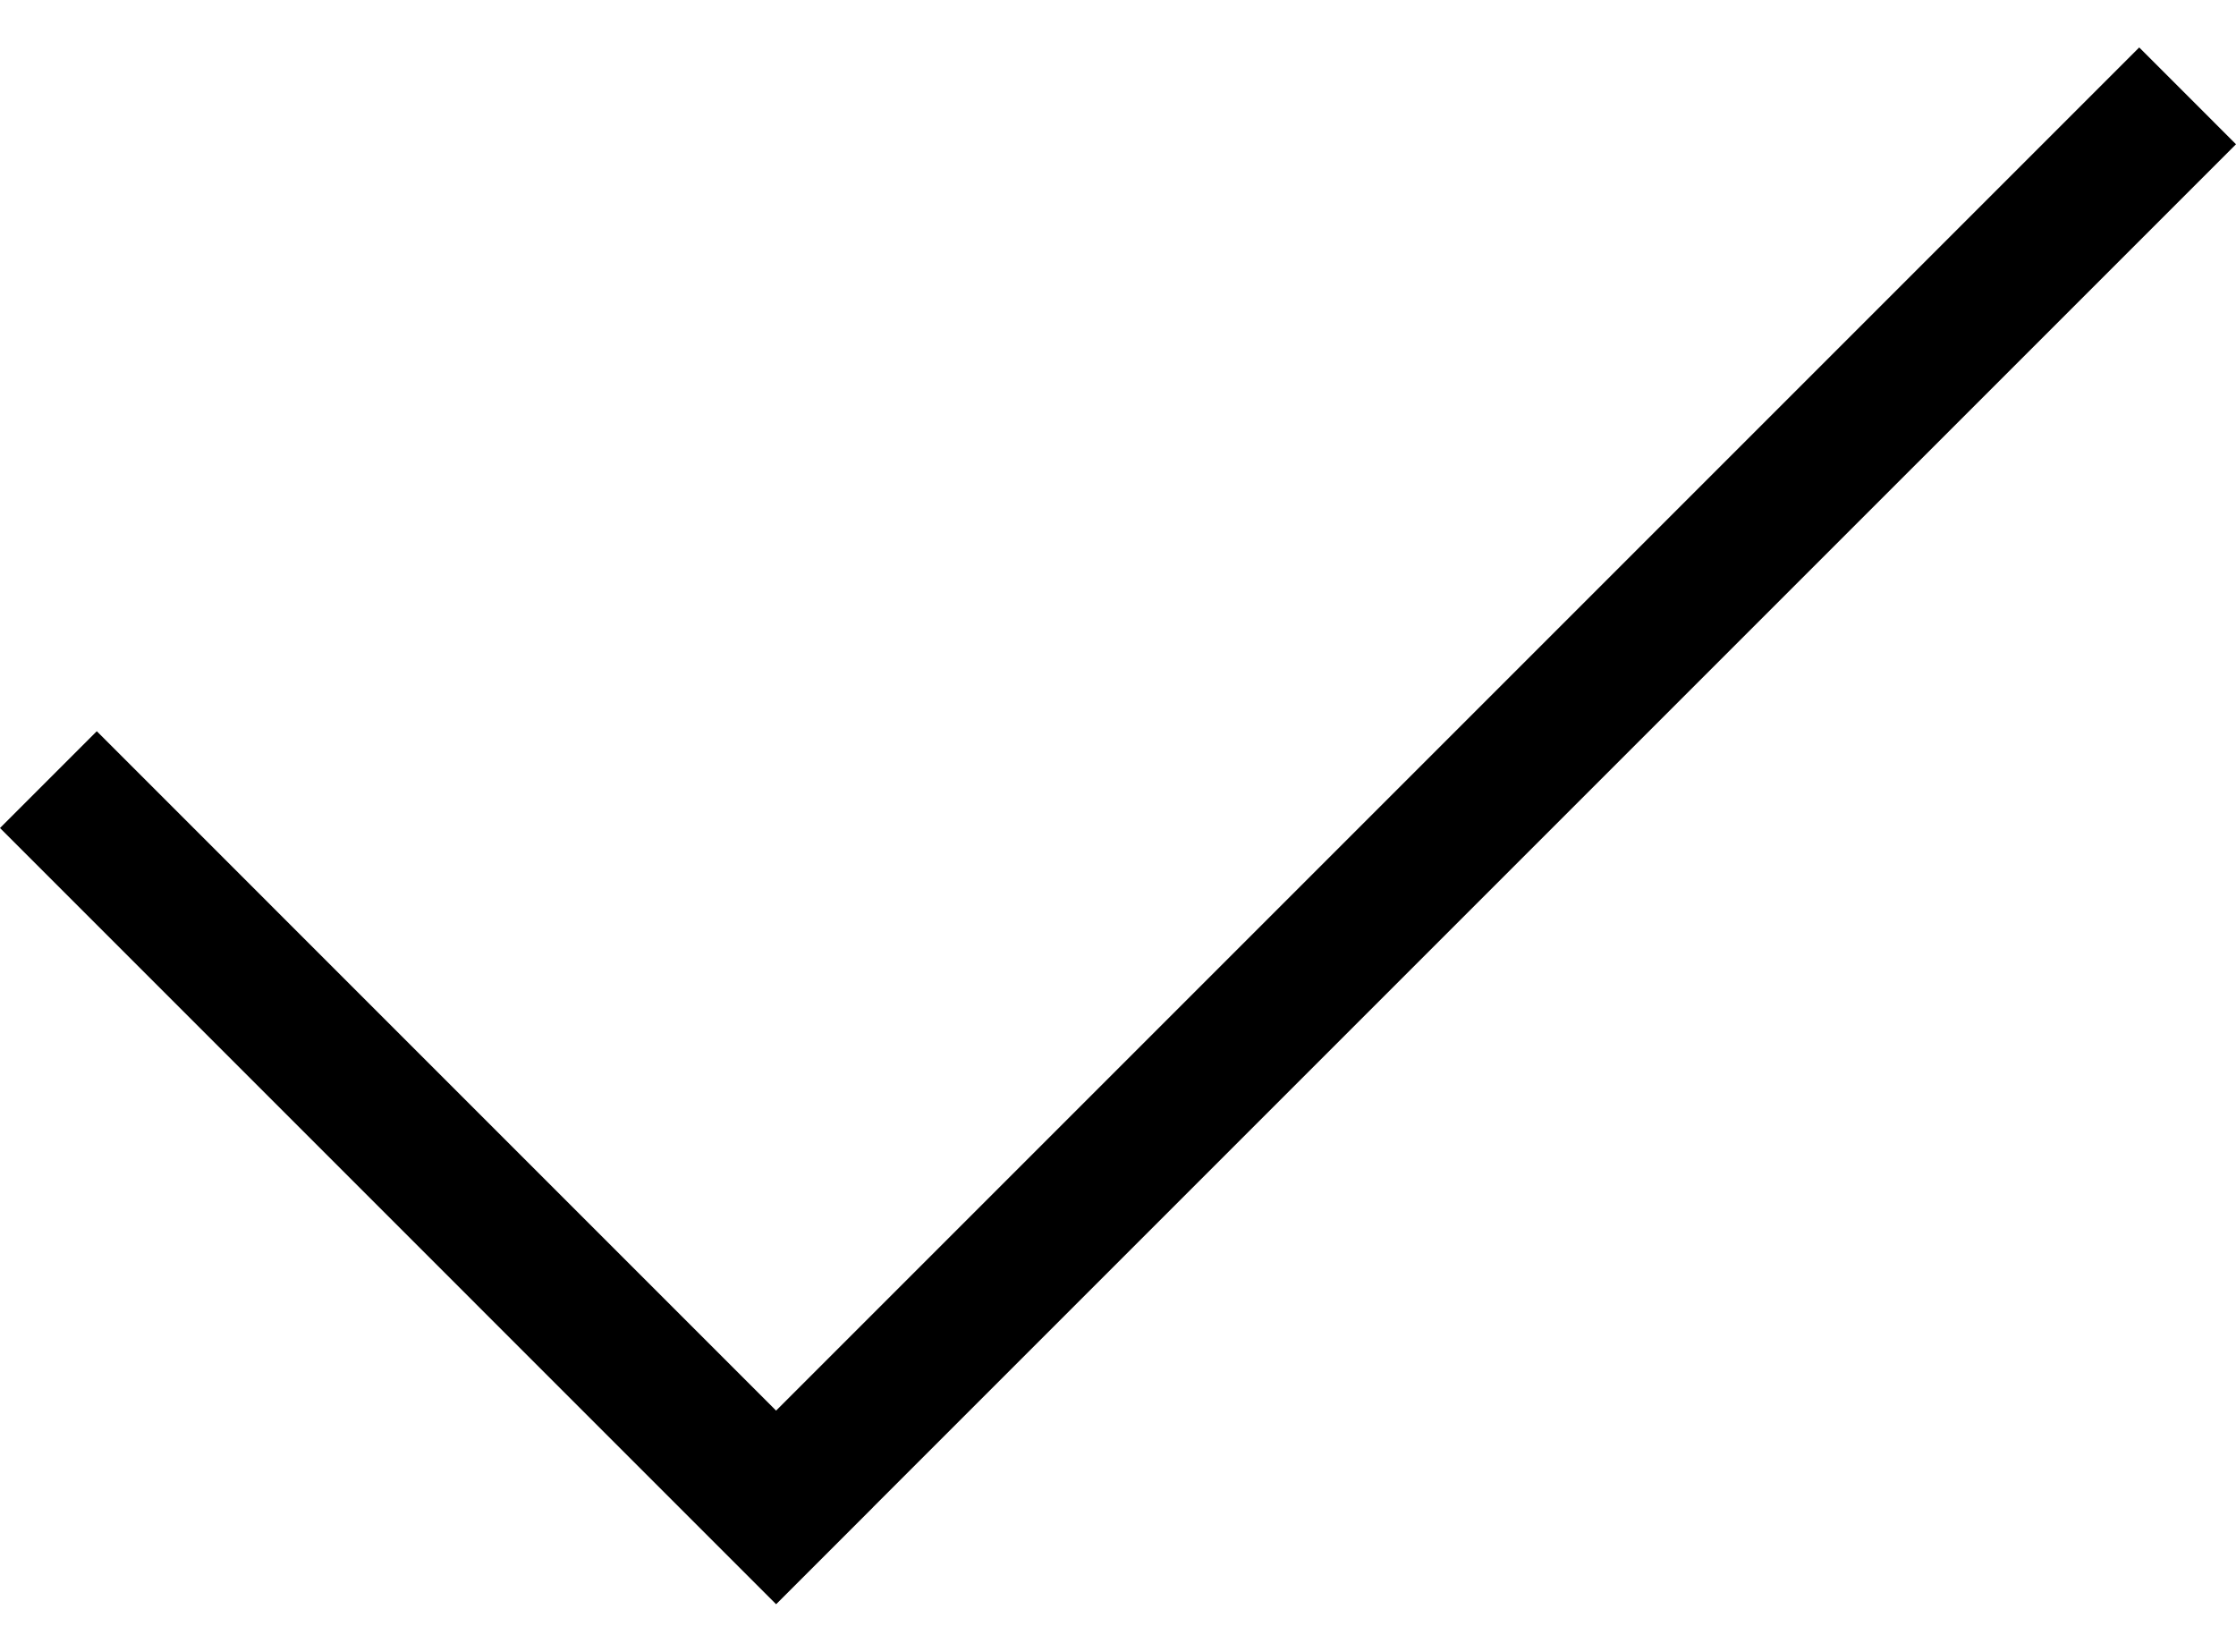
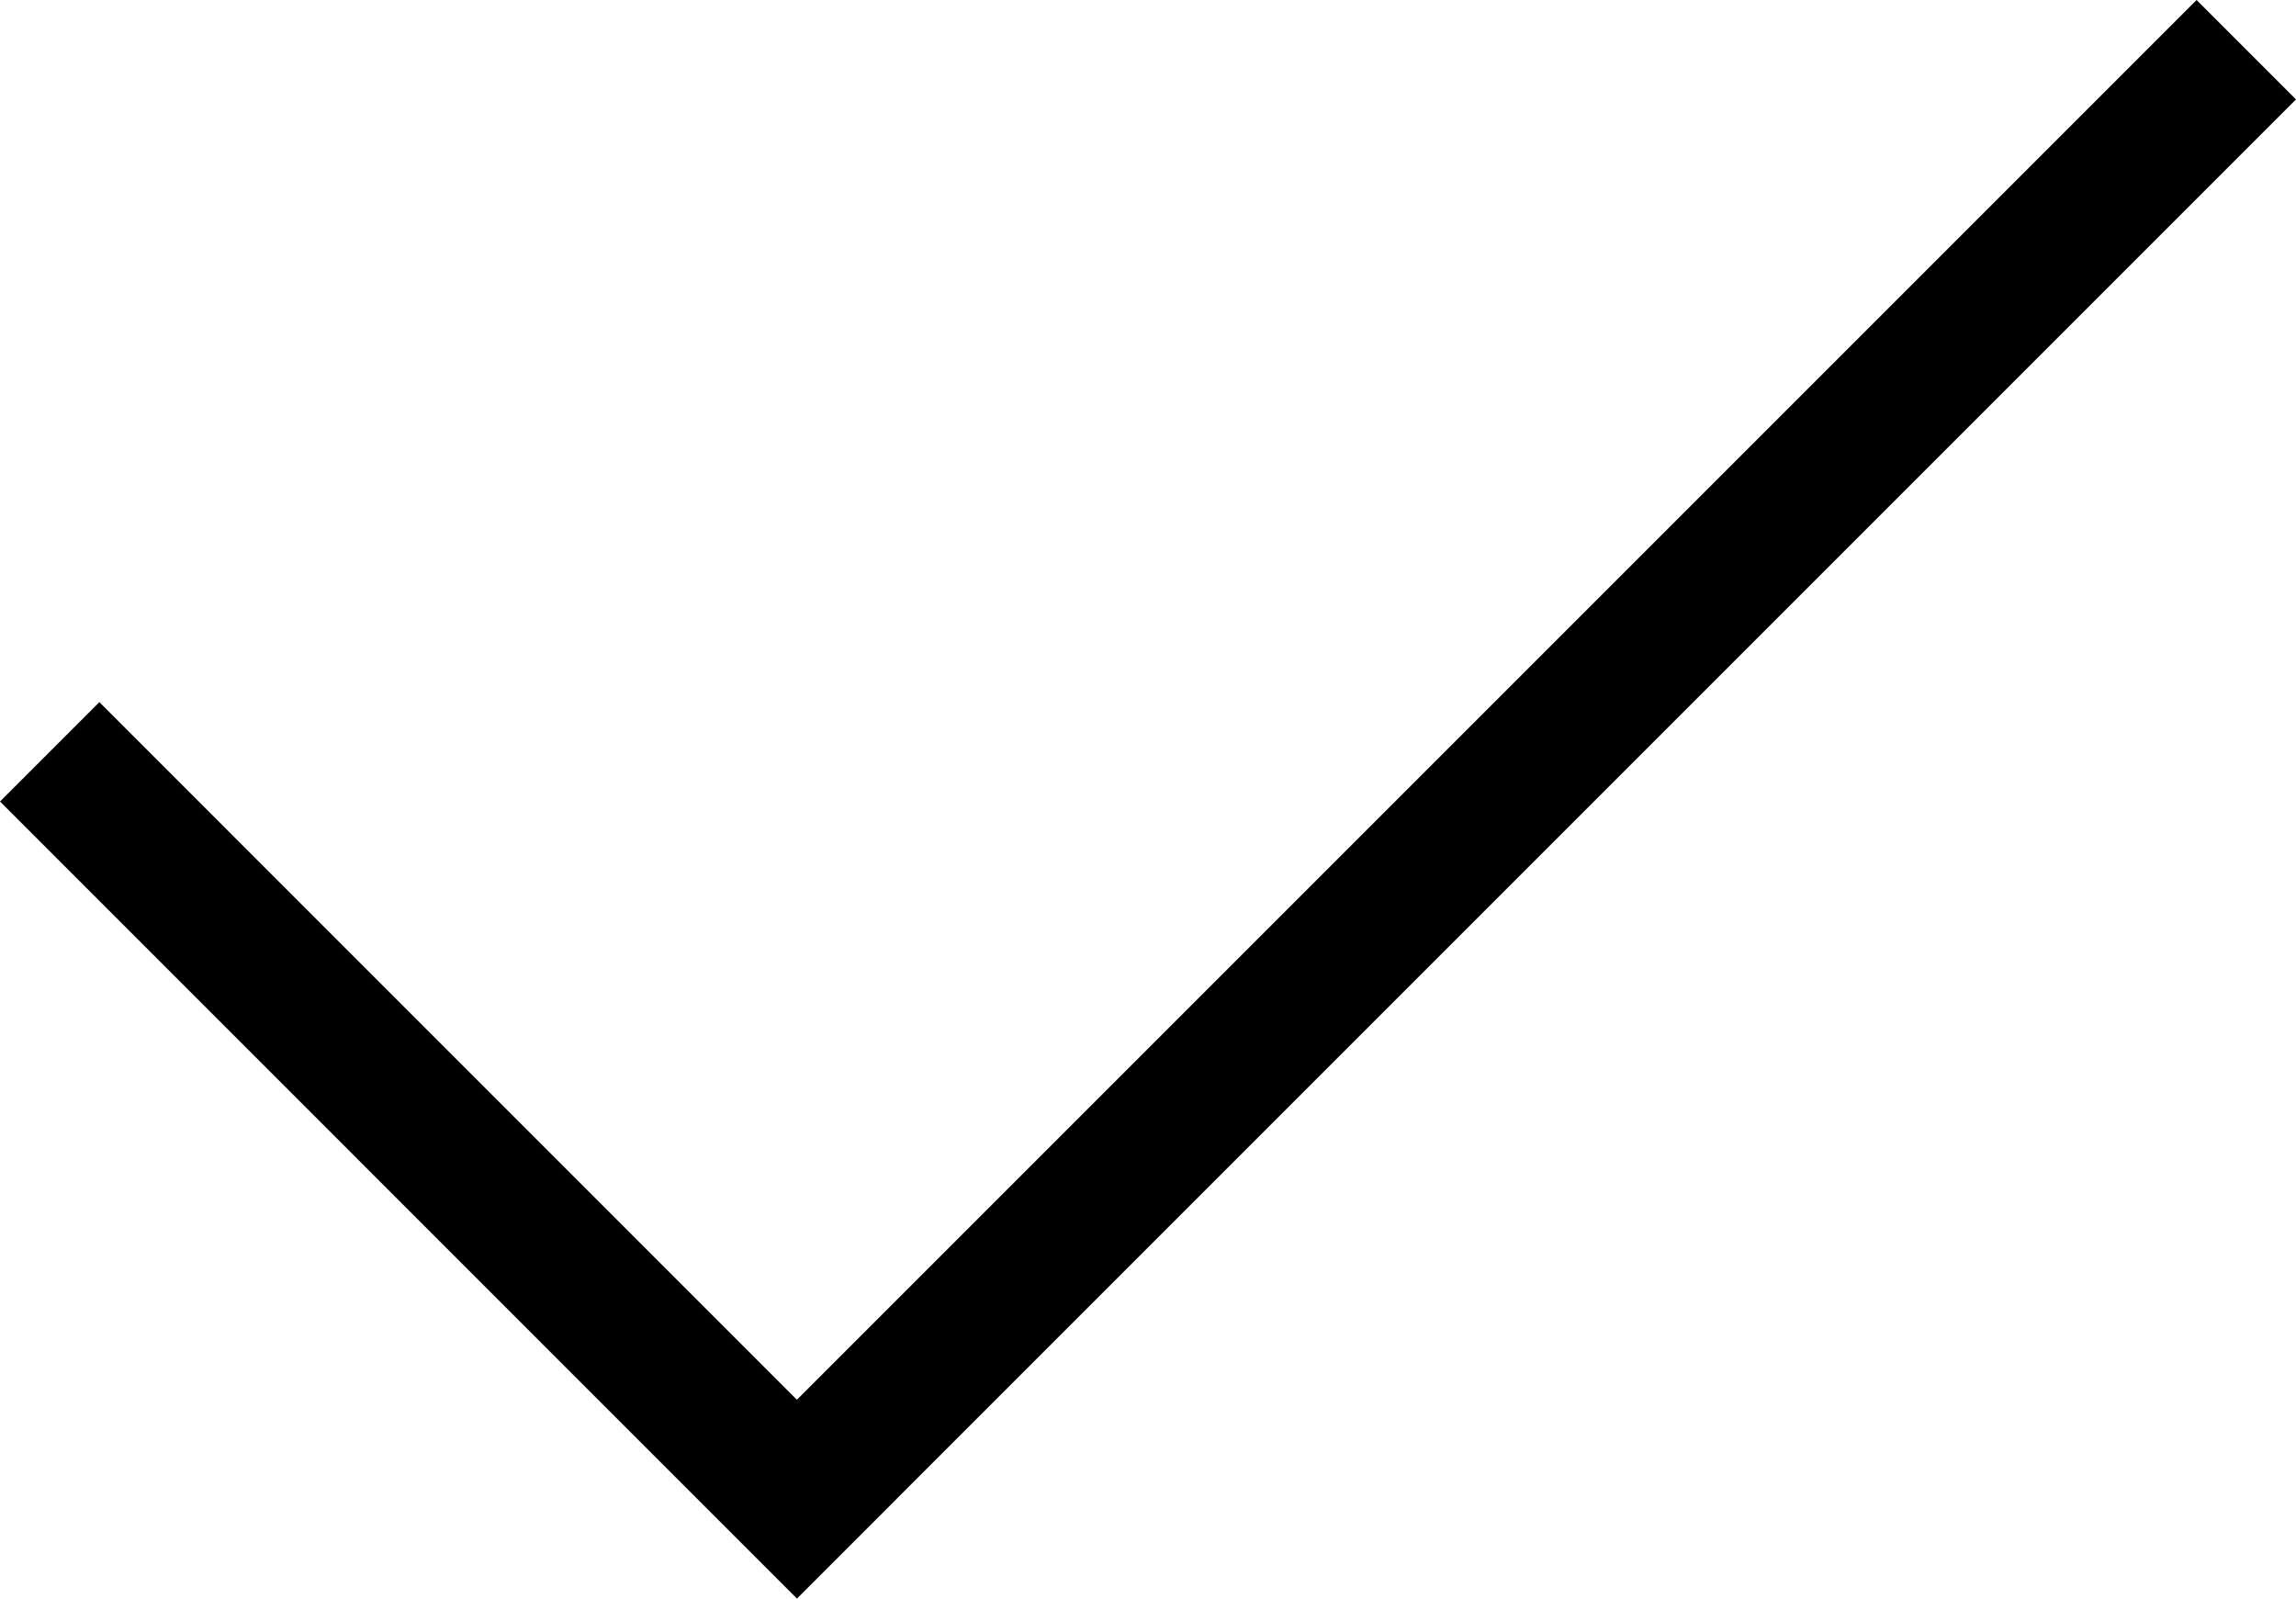
- <svg xmlns="http://www.w3.org/2000/svg" version="1.1" id="Layer_1" stroke-width="10" x="0px" y="0px" width="22.666px" height="16.742px" viewBox="0 0 32.666 22.742" enable-background="new 0 0 32.666 22.742" xml:space="preserve">
+ <svg xmlns="http://www.w3.org/2000/svg" version="1.1" id="Layer_1" stroke-width="10" x="0px" y="0px" viewBox="0 0 32.666 22.742" enable-background="new 0 0 32.666 22.742" xml:space="preserve">
  <polygon points="32.666,1.414 31.252,0 11.338,19.914 1.414,9.989 0,11.403 9.924,21.328 9.924,21.328 11.338,22.742 11.338,22.742 11.339,22.742 12.753,21.328 12.752,21.328 " />
</svg>
